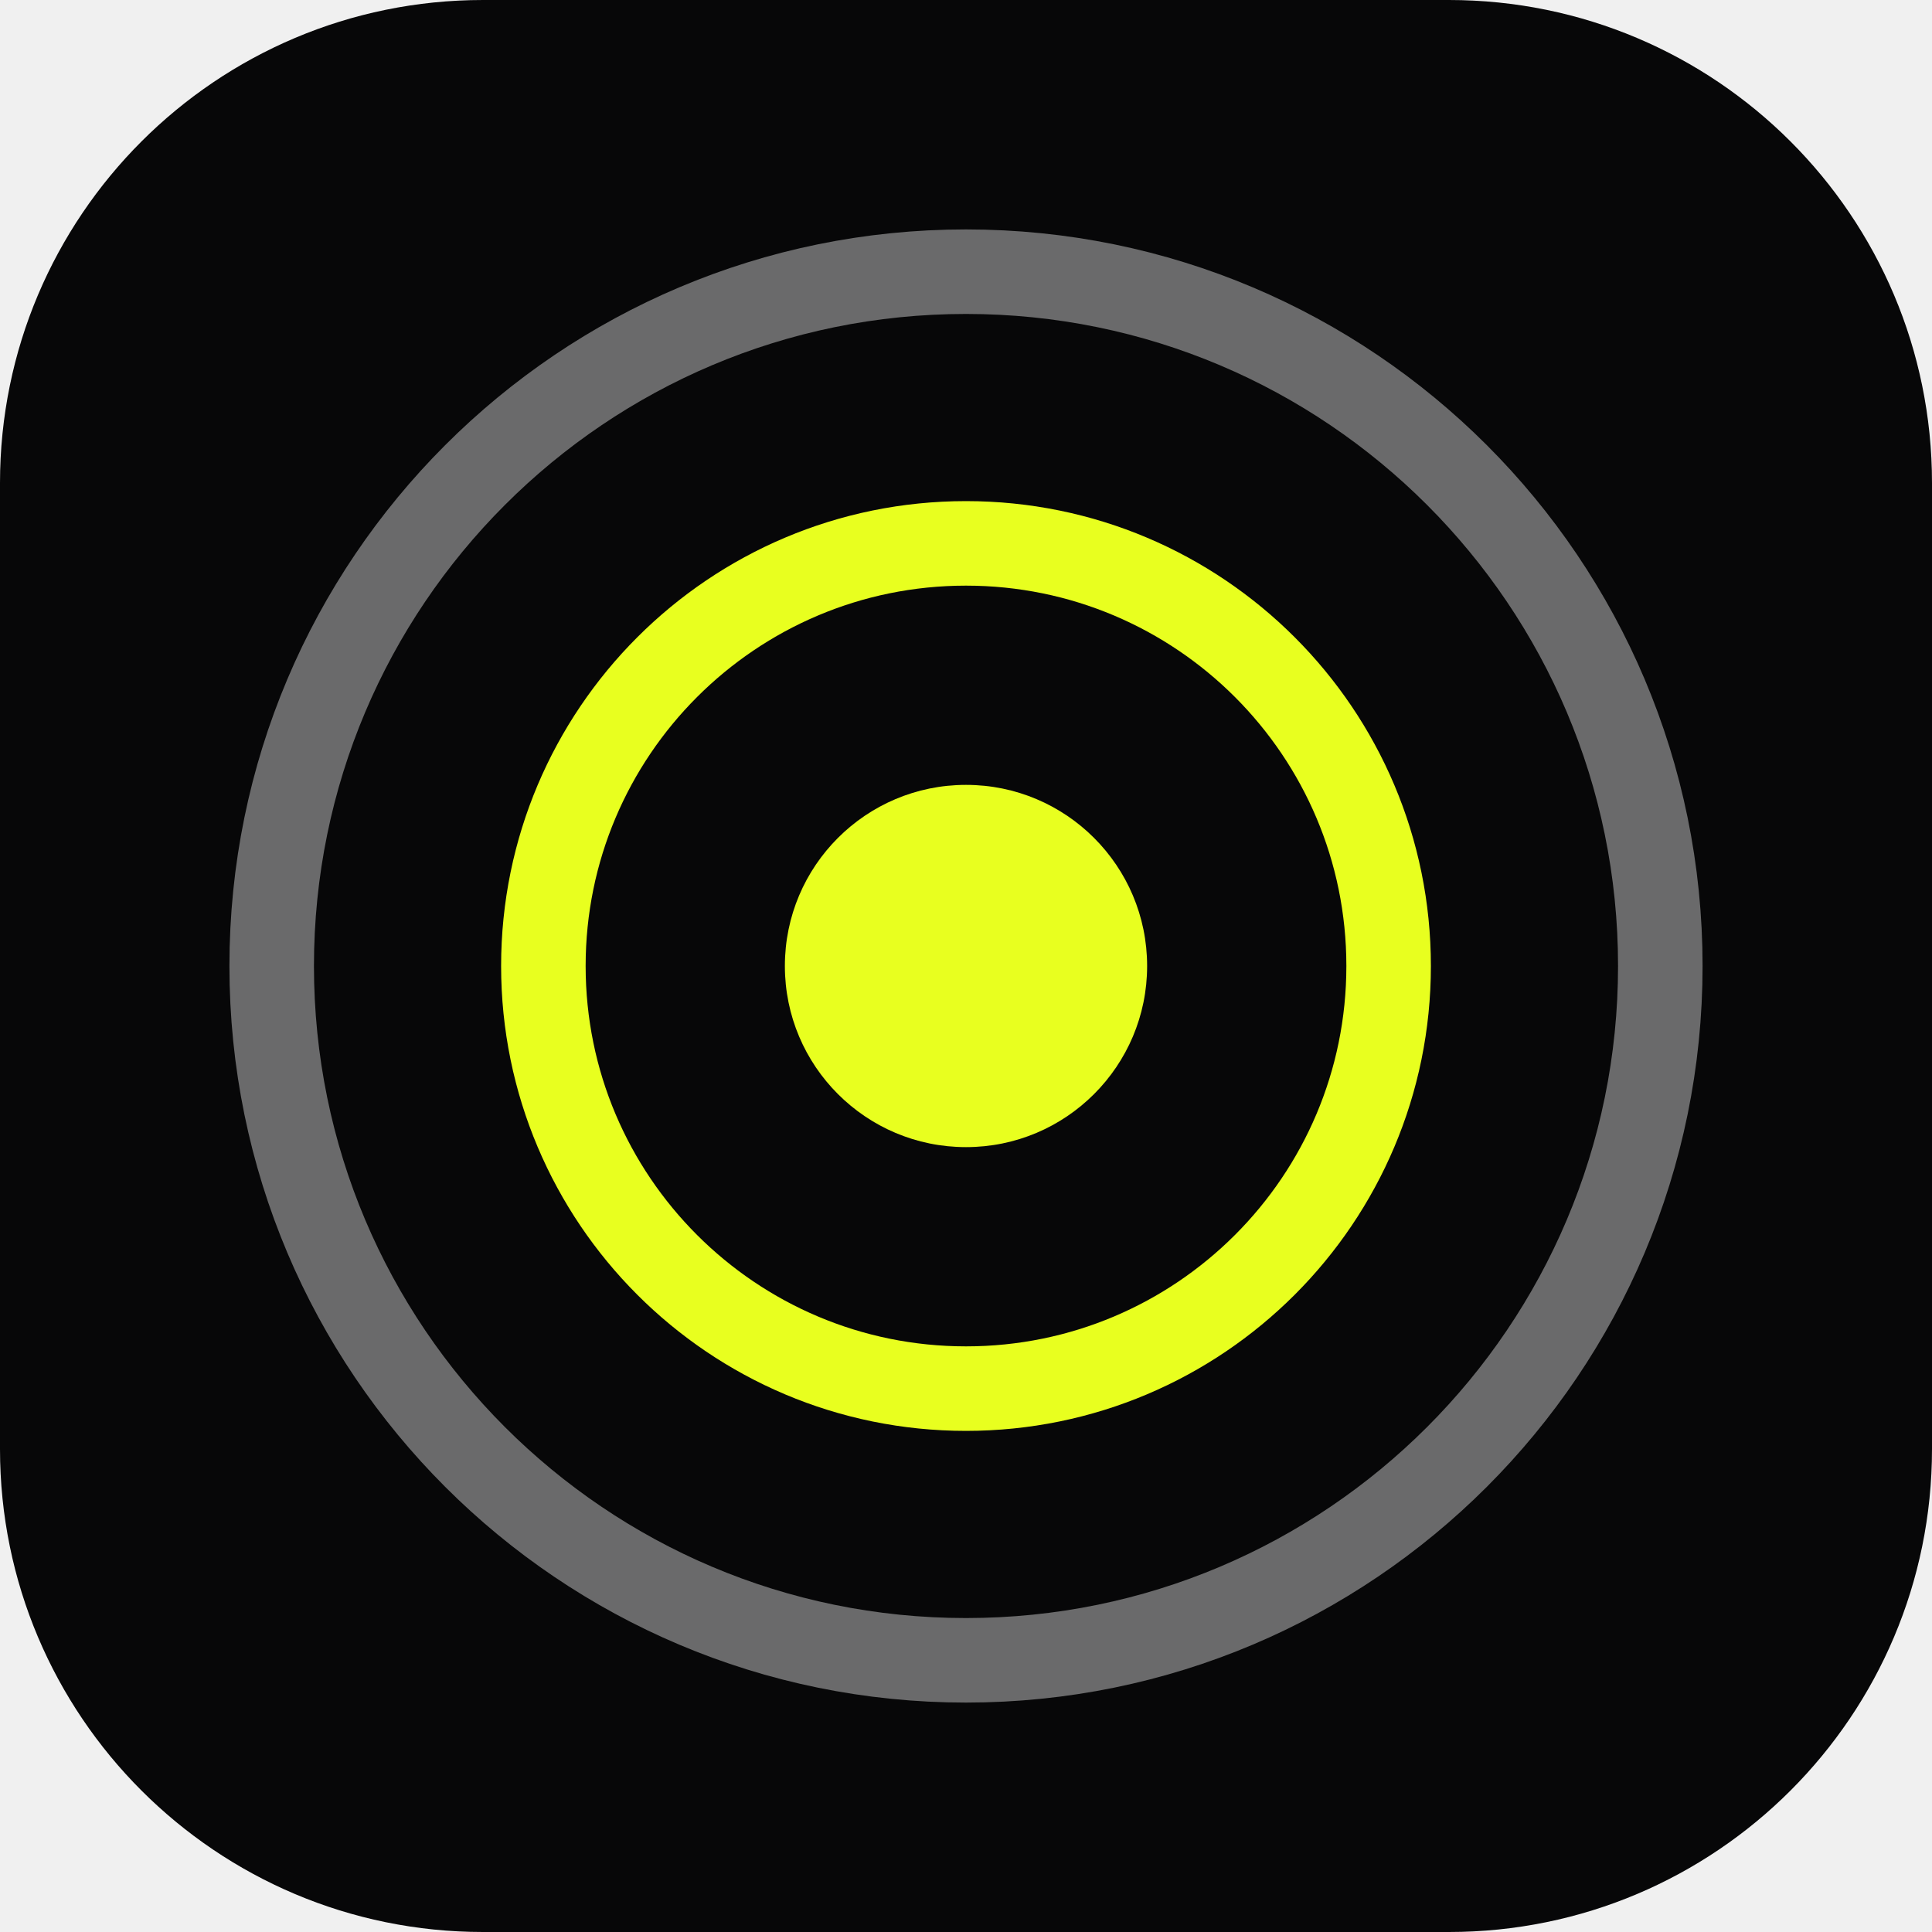
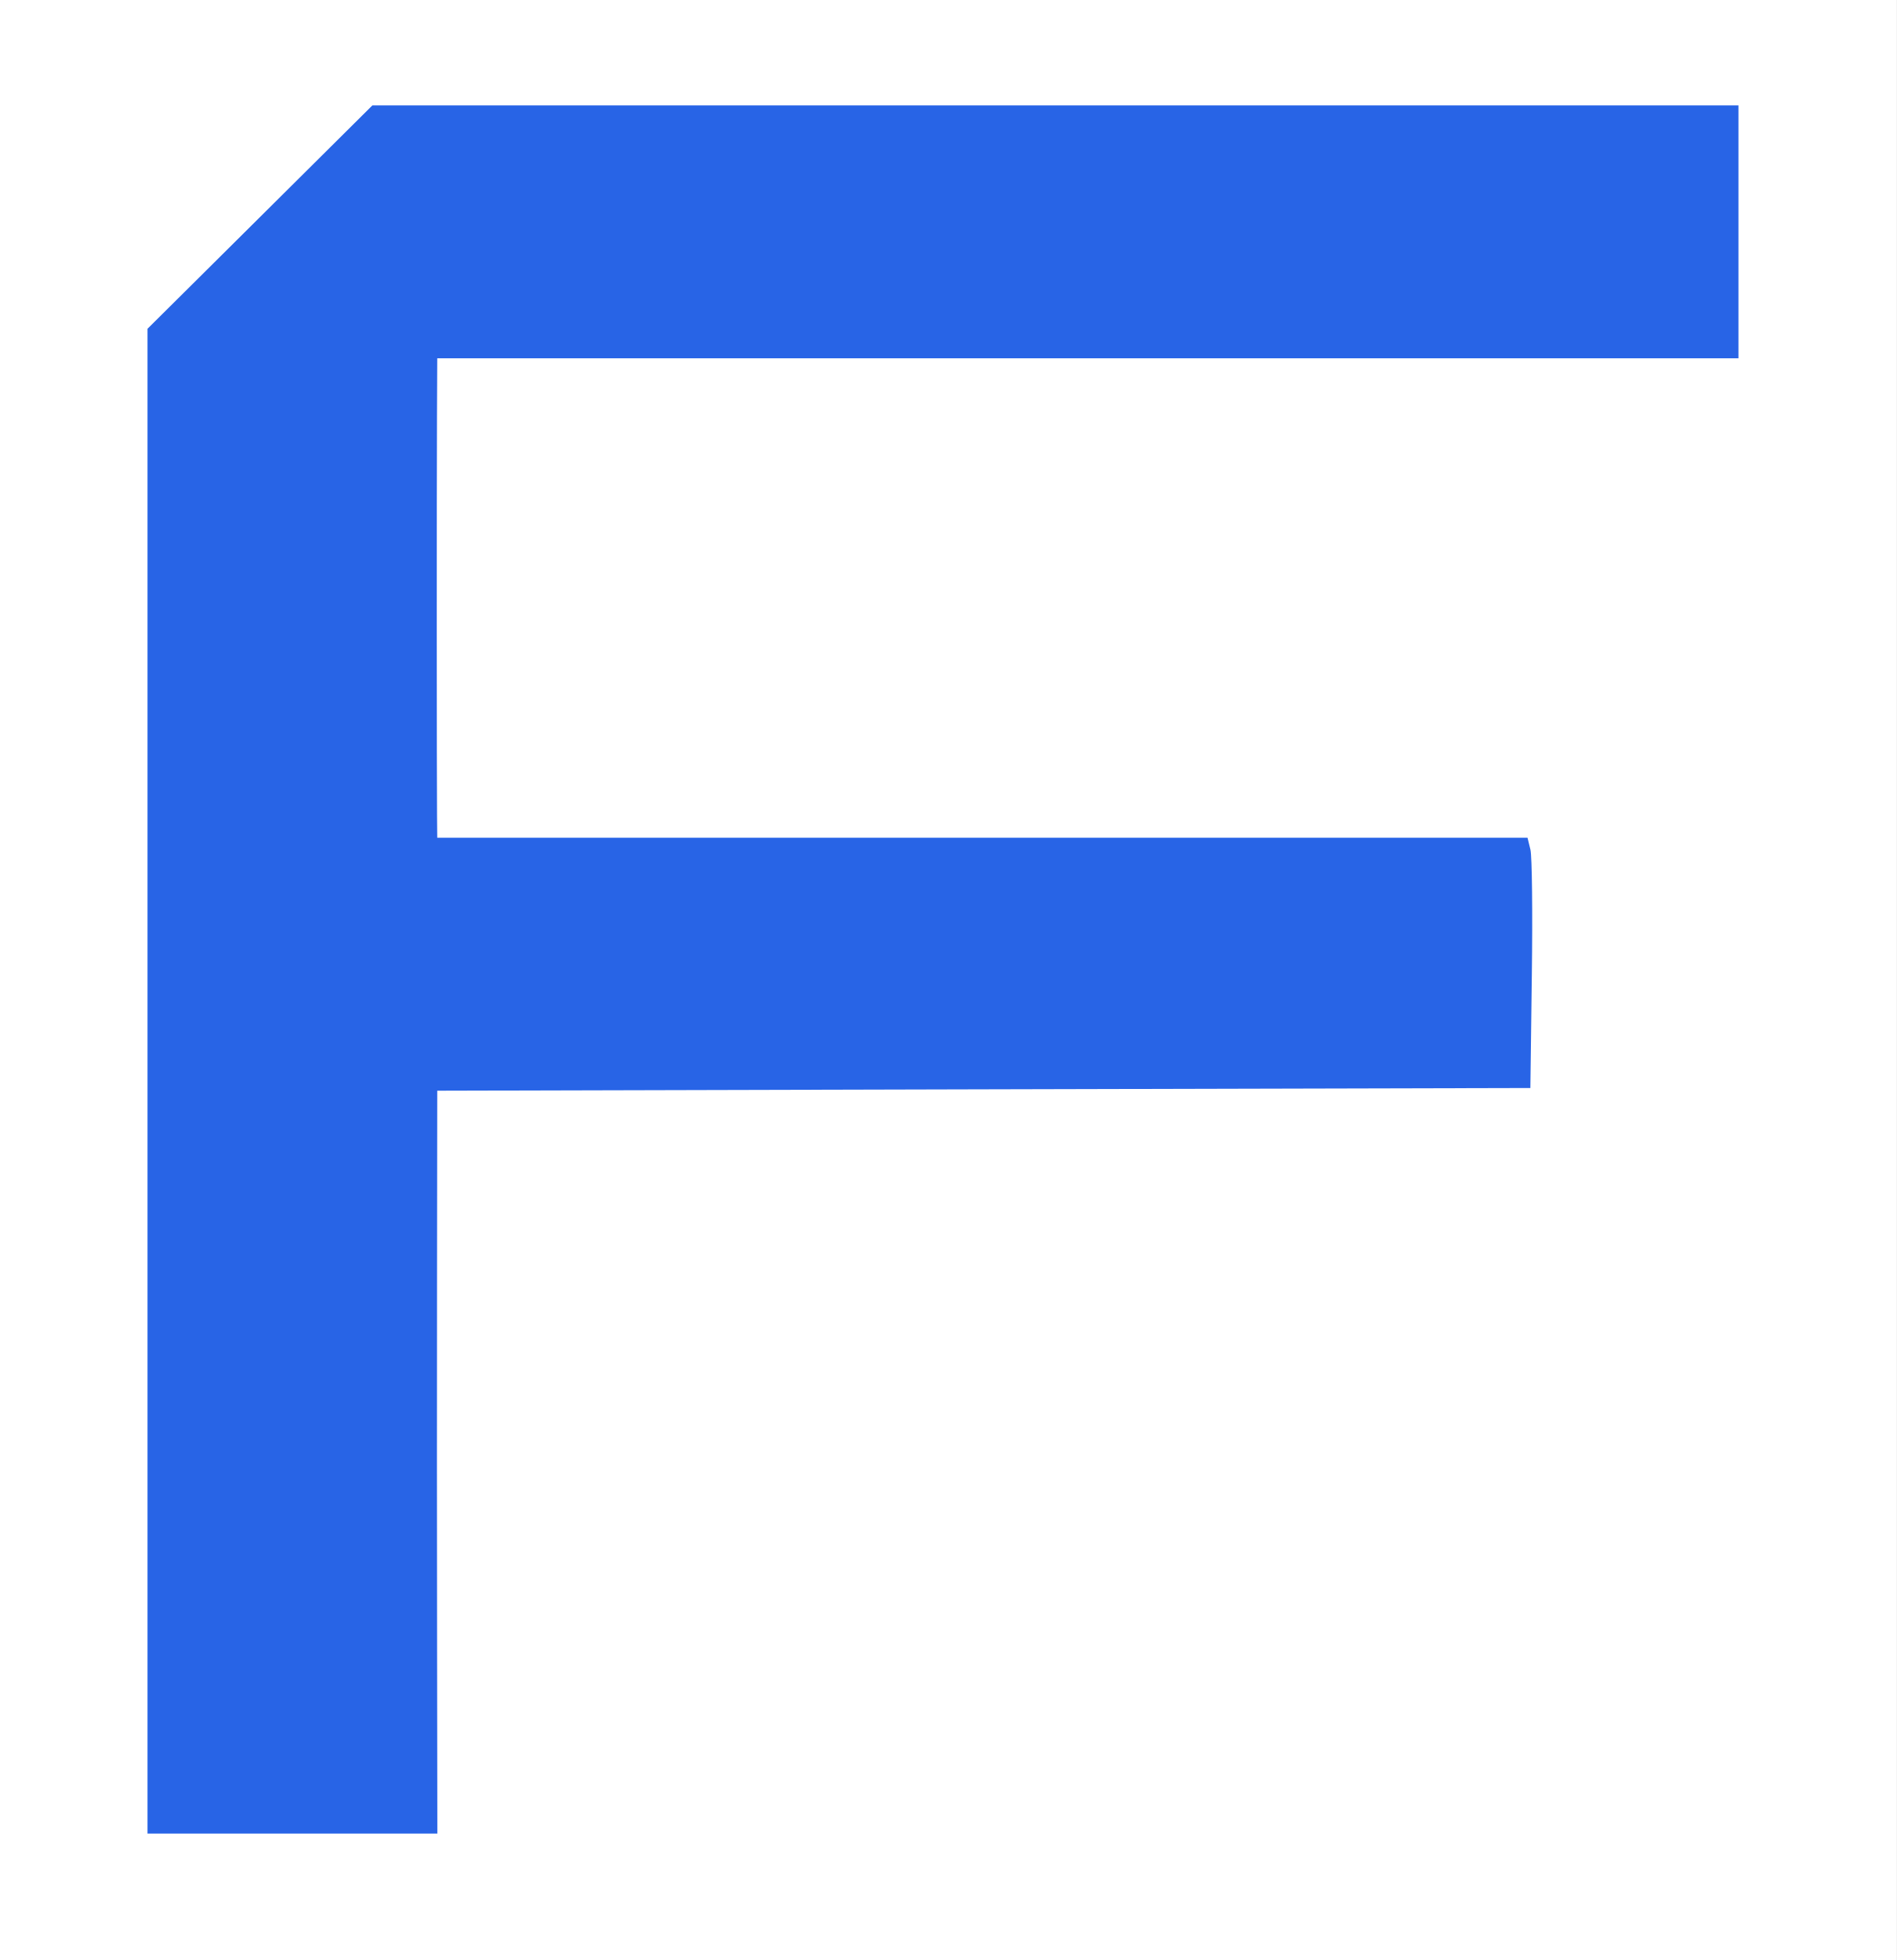
- <svg xmlns="http://www.w3.org/2000/svg" viewBox="0 0 32 32">
-   <rect width="32" height="32" rx="8" fill="#070708" />
-   <circle cx="16" cy="16" r="3" fill="#e8ff1f" />
-   <circle cx="16" cy="16" r="7" fill="none" stroke="#e8ff1f" stroke-width="1.4" />
-   <circle cx="16" cy="16" r="11.5" fill="none" stroke="#ffffff" stroke-opacity=".4" stroke-width="1.4" />
+ <svg xmlns="http://www.w3.org/2000/svg" viewBox="-24 -16 360 372">
+   <rect x="-24" y="-16" width="360" height="372" fill="#ffffff" />
+   <path fill="#2864E6" d="M4 189.2L4 46.4L25.35 25.2L46.69 4L176.35 4L306 4L306 28L306 52L182.5 52L59 52L58.95 63.25C58.89 76.74 58.9 132.74 58.96 138.75L59 143L162.48 143L265.96 143L266.51 145.25C266.82 146.49 266.94 157.18 266.78 169L266.5 190.5L162.75 190.75L59 191.01L58.96 226.25C58.93 245.64 58.94 277.36 58.97 296.75L59.02 332L31.51 332L4 332L4 189.2Z" />
</svg>
